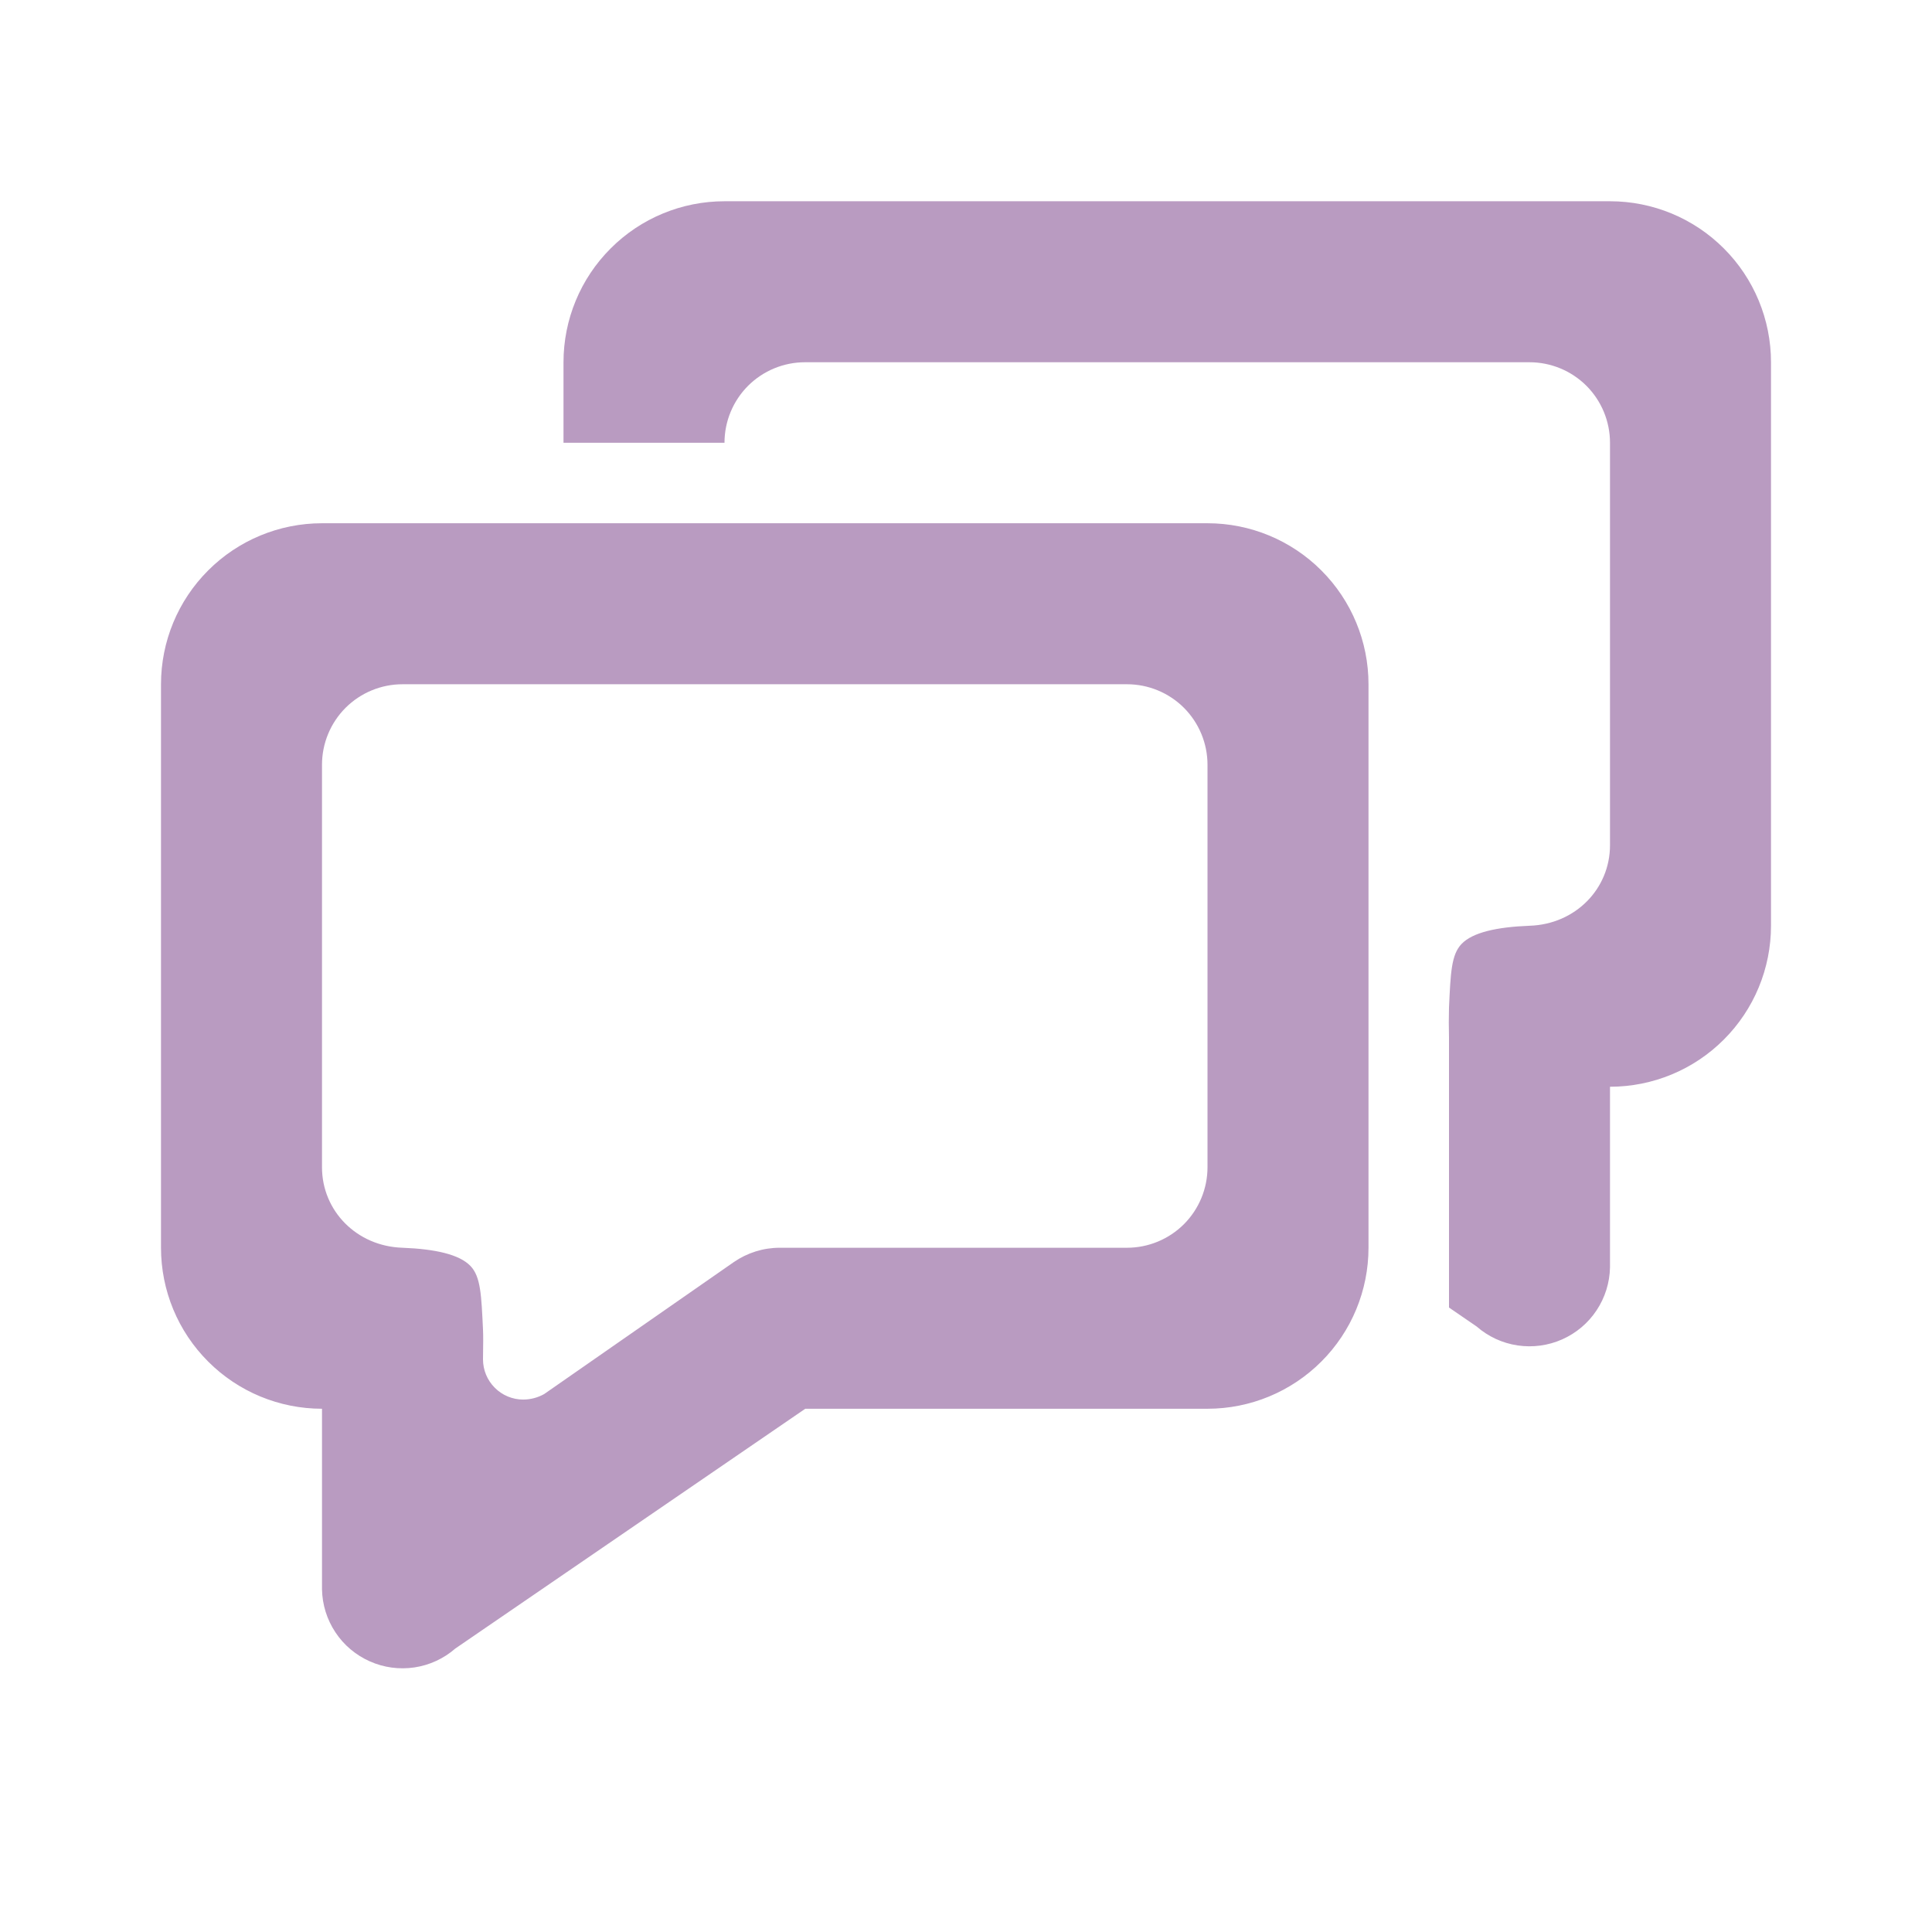
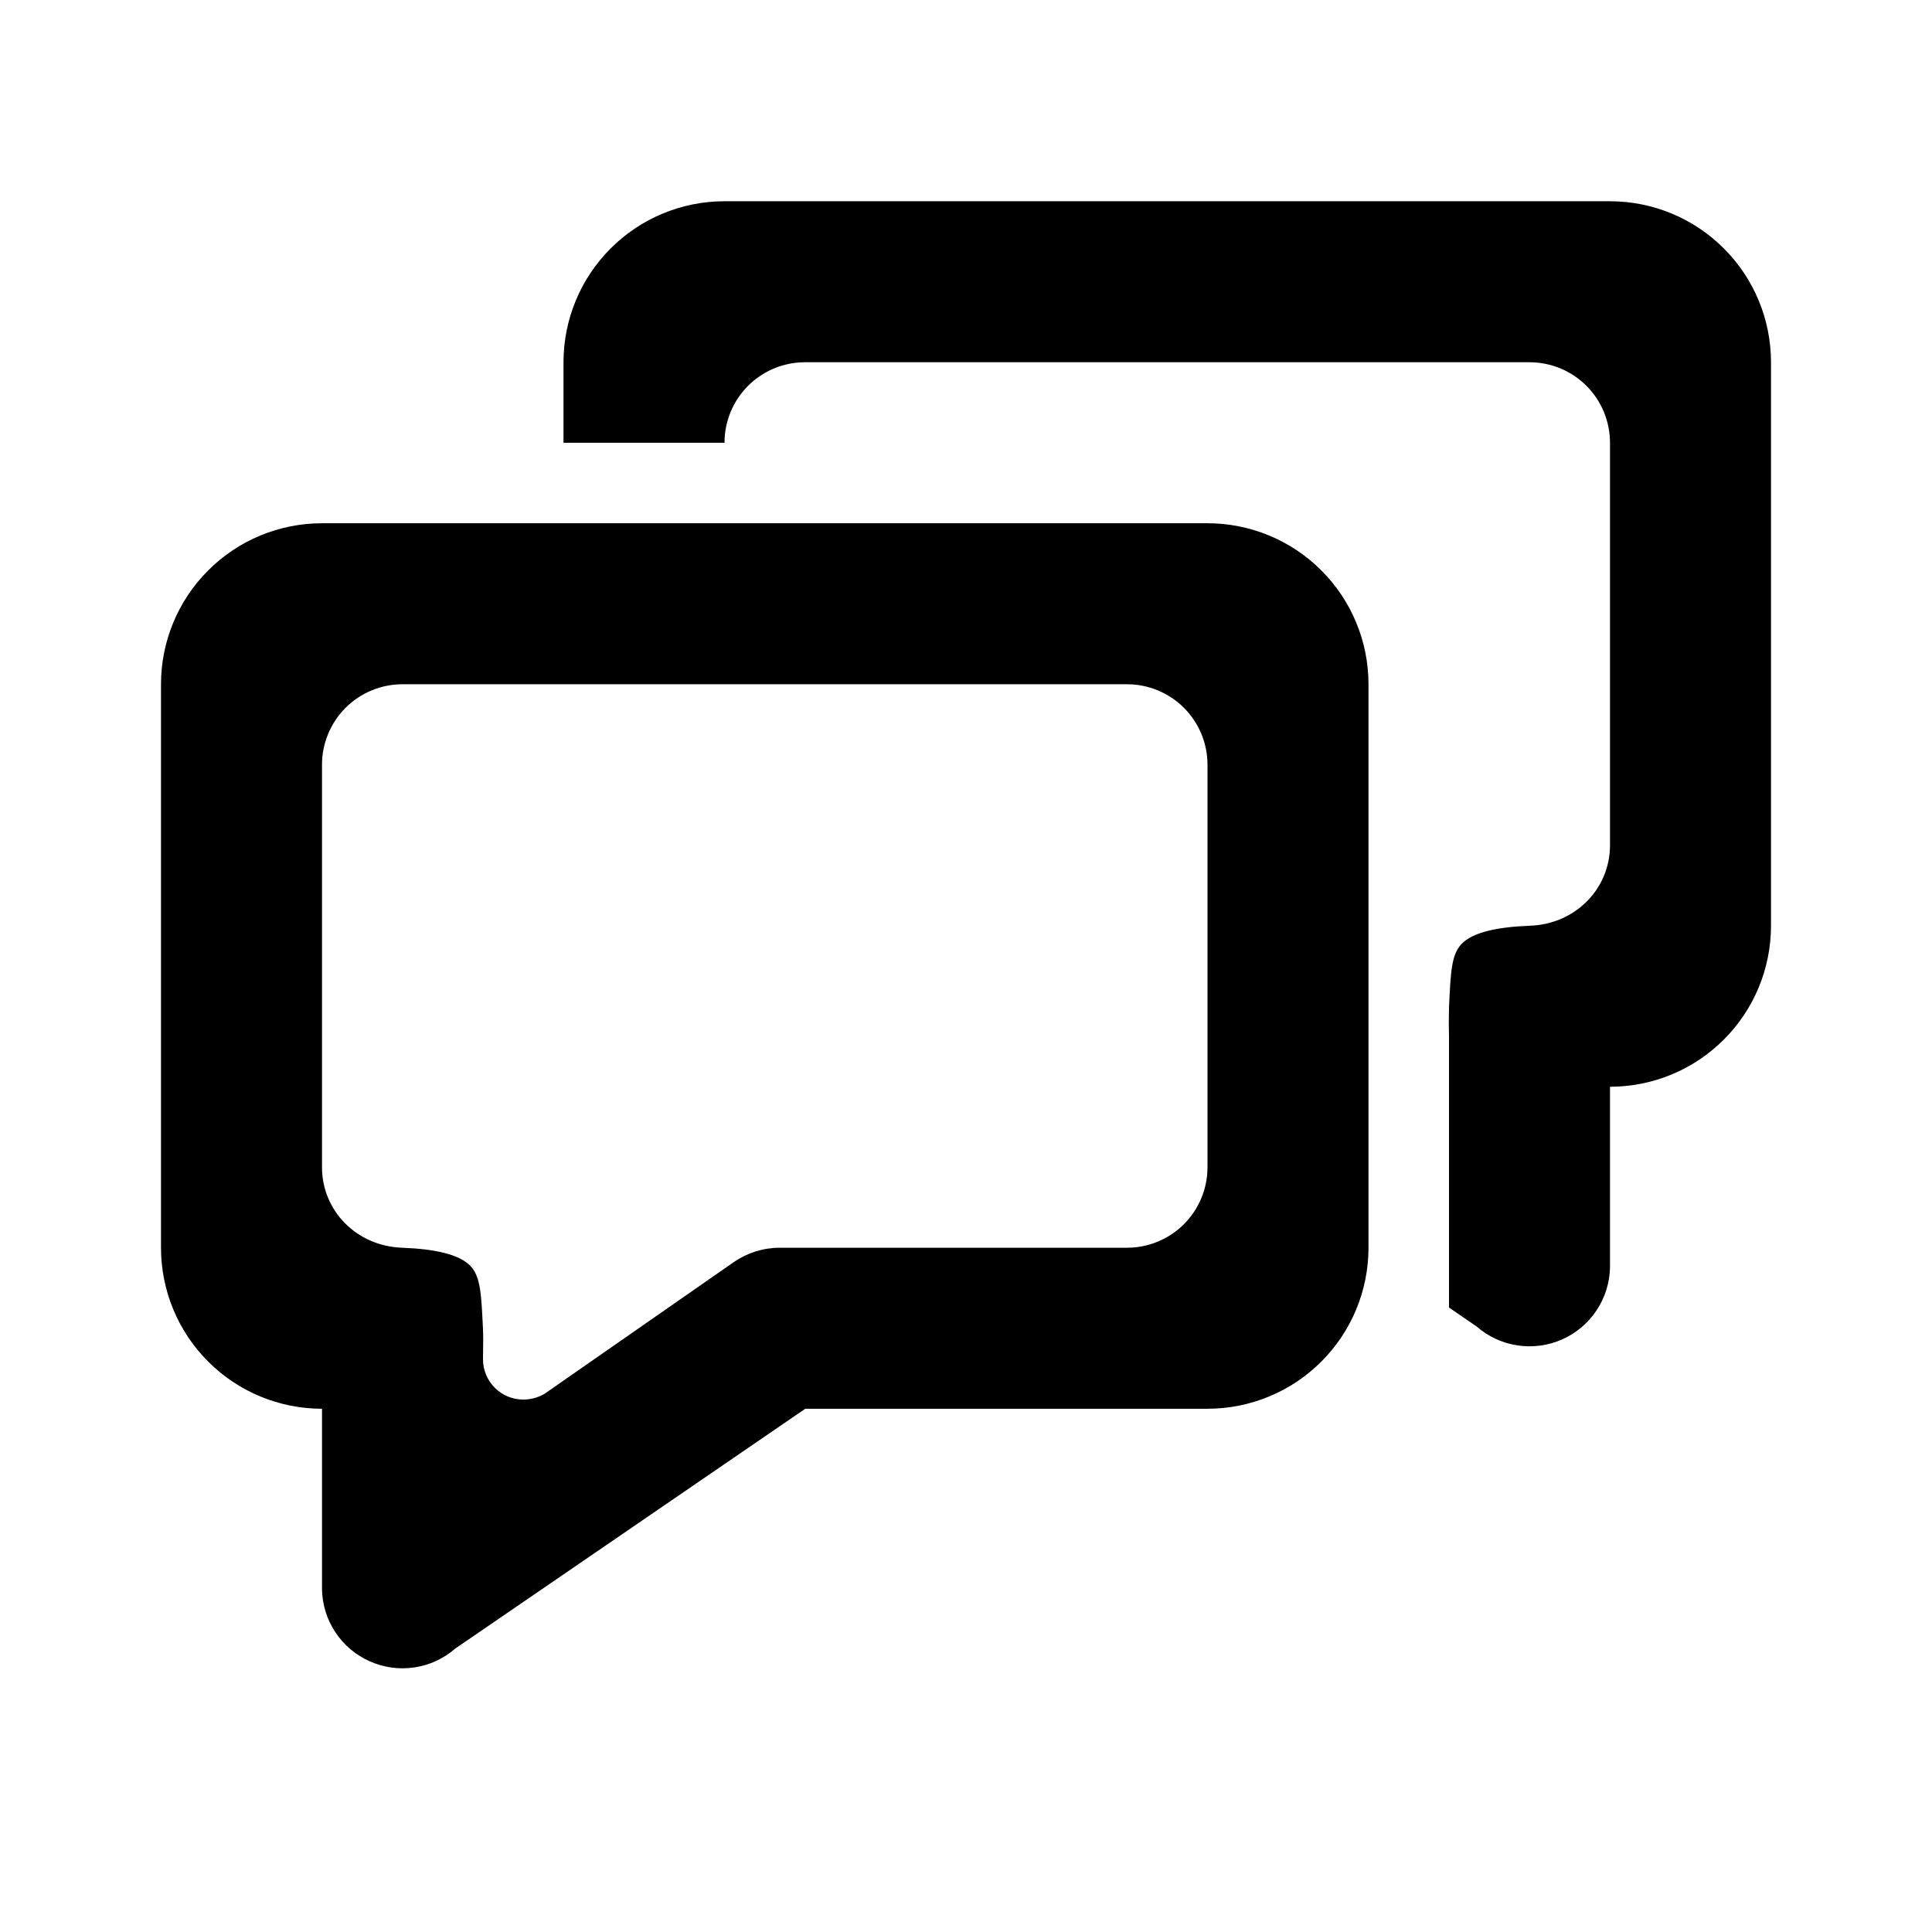
- <svg xmlns="http://www.w3.org/2000/svg" width="36" height="36" viewBox="0 0 36 36" fill="none">
-   <path d="M8.484 30.718C8.269 30.906 8.004 31.028 7.722 31.07C7.44 31.112 7.151 31.073 6.891 30.957C6.63 30.841 6.407 30.654 6.25 30.416C6.092 30.178 6.005 29.9 6 29.614V26.25C5.204 26.25 4.441 25.934 3.879 25.371C3.316 24.809 3 24.046 3 23.25V12.75C3 11.954 3.316 11.191 3.879 10.629C4.441 10.066 5.204 9.75 6 9.75H22.5C23.296 9.75 24.059 10.066 24.621 10.629C25.184 11.191 25.5 11.954 25.5 12.75V23.25C25.5 24.046 25.184 24.809 24.621 25.371C24.059 25.934 23.296 26.25 22.5 26.25H15.005L8.484 30.718ZM9.75 26.079C9.887 26.078 10.021 26.043 10.14 25.976L13.672 23.518C13.924 23.344 14.223 23.25 14.529 23.25H21C21.398 23.25 21.779 23.092 22.061 22.811C22.342 22.529 22.5 22.148 22.5 21.75V14.25C22.5 13.852 22.342 13.471 22.061 13.189C21.779 12.908 21.398 12.75 21 12.75H7.5C7.102 12.75 6.721 12.908 6.439 13.189C6.158 13.471 6 13.852 6 14.25V21.75C6 22.56 6.644 23.223 7.5 23.25C8.115 23.274 8.56 23.375 8.766 23.589C8.958 23.79 8.969 24.129 9 24.774C9.005 24.869 9.005 25.04 9 25.329C9 25.528 9.079 25.719 9.22 25.859C9.36 26 9.551 26.079 9.75 26.079ZM27 18.774C26.995 18.959 26.995 19.144 27 19.329V18.774C27.03 18.129 27.042 17.79 27.234 17.589C27.439 17.375 27.885 17.274 28.5 17.25C29.357 17.223 30 16.56 30 15.75V8.25C30 7.852 29.842 7.471 29.561 7.189C29.279 6.908 28.898 6.75 28.5 6.75H15C14.602 6.75 14.221 6.908 13.939 7.189C13.658 7.471 13.5 7.852 13.5 8.25H10.5V6.75C10.5 5.954 10.816 5.191 11.379 4.629C11.941 4.066 12.704 3.75 13.5 3.75H30C30.796 3.75 31.559 4.066 32.121 4.629C32.684 5.191 33 5.954 33 6.75V17.25C33 18.046 32.684 18.809 32.121 19.371C31.559 19.934 30.796 20.25 30 20.25V23.614C29.995 23.9 29.908 24.178 29.75 24.416C29.593 24.654 29.37 24.841 29.11 24.957C28.849 25.073 28.56 25.112 28.278 25.07C27.996 25.028 27.731 24.906 27.516 24.718L27 24.364V18.776V18.774Z" fill="#B99BC1" />
+ <svg xmlns="http://www.w3.org/2000/svg" width="36" height="36" viewBox="0 0 36 36">
+   <path class="icon" d="M8.484 30.718C8.269 30.906 8.004 31.028 7.722 31.07C7.44 31.112 7.151 31.073 6.891 30.957C6.63 30.841 6.407 30.654 6.25 30.416C6.092 30.178 6.005 29.9 6 29.614V26.25C5.204 26.25 4.441 25.934 3.879 25.371C3.316 24.809 3 24.046 3 23.25V12.75C3 11.954 3.316 11.191 3.879 10.629C4.441 10.066 5.204 9.75 6 9.75H22.5C23.296 9.75 24.059 10.066 24.621 10.629C25.184 11.191 25.5 11.954 25.5 12.75V23.25C25.5 24.046 25.184 24.809 24.621 25.371C24.059 25.934 23.296 26.25 22.5 26.25H15.005L8.484 30.718ZM9.75 26.079C9.887 26.078 10.021 26.043 10.14 25.976L13.672 23.518C13.924 23.344 14.223 23.25 14.529 23.25H21C21.398 23.25 21.779 23.092 22.061 22.811C22.342 22.529 22.5 22.148 22.5 21.75V14.25C22.5 13.852 22.342 13.471 22.061 13.189C21.779 12.908 21.398 12.75 21 12.75H7.5C7.102 12.75 6.721 12.908 6.439 13.189C6.158 13.471 6 13.852 6 14.25V21.75C6 22.56 6.644 23.223 7.5 23.25C8.115 23.274 8.56 23.375 8.766 23.589C8.958 23.79 8.969 24.129 9 24.774C9.005 24.869 9.005 25.04 9 25.329C9 25.528 9.079 25.719 9.22 25.859C9.36 26 9.551 26.079 9.75 26.079ZM27 18.774C26.995 18.959 26.995 19.144 27 19.329V18.774C27.03 18.129 27.042 17.79 27.234 17.589C27.439 17.375 27.885 17.274 28.5 17.25C29.357 17.223 30 16.56 30 15.75V8.25C30 7.852 29.842 7.471 29.561 7.189C29.279 6.908 28.898 6.75 28.5 6.75H15C14.602 6.75 14.221 6.908 13.939 7.189C13.658 7.471 13.5 7.852 13.5 8.25H10.5V6.75C10.5 5.954 10.816 5.191 11.379 4.629C11.941 4.066 12.704 3.75 13.5 3.75H30C30.796 3.75 31.559 4.066 32.121 4.629C32.684 5.191 33 5.954 33 6.75V17.25C33 18.046 32.684 18.809 32.121 19.371C31.559 19.934 30.796 20.25 30 20.25V23.614C29.995 23.9 29.908 24.178 29.75 24.416C29.593 24.654 29.37 24.841 29.11 24.957C28.849 25.073 28.56 25.112 28.278 25.07C27.996 25.028 27.731 24.906 27.516 24.718L27 24.364V18.776V18.774Z" fill="current" />
</svg>
